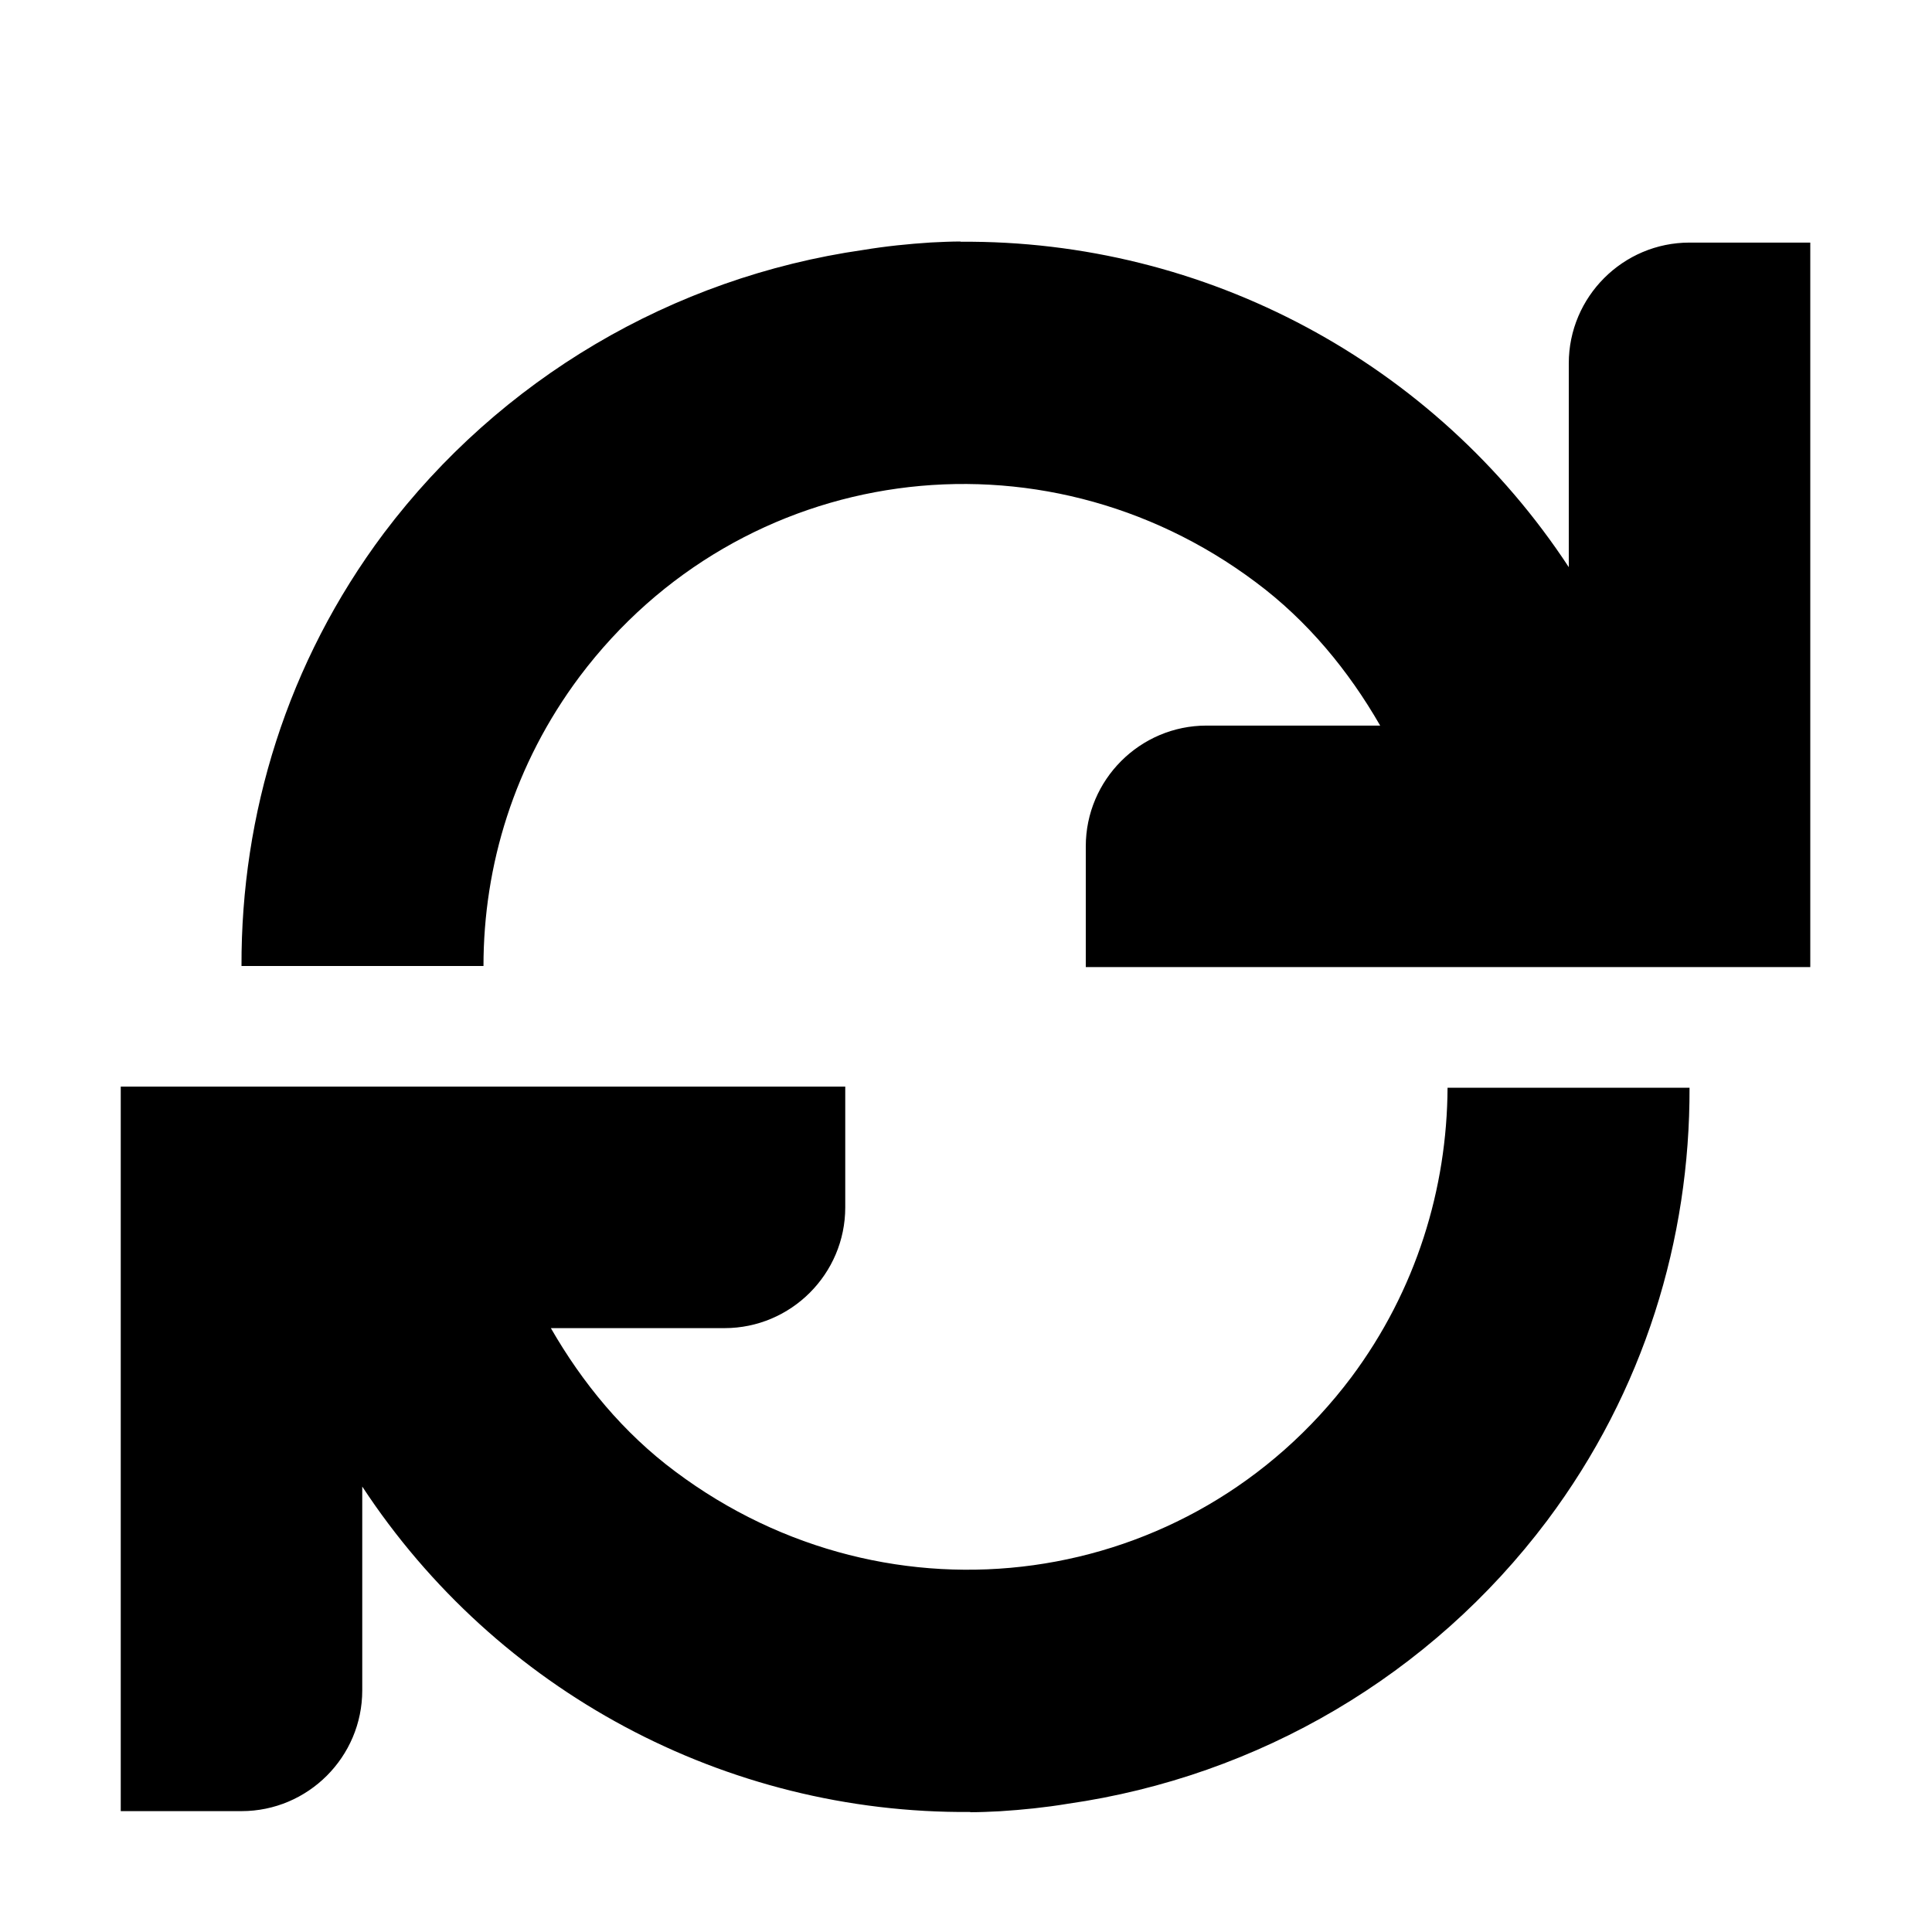
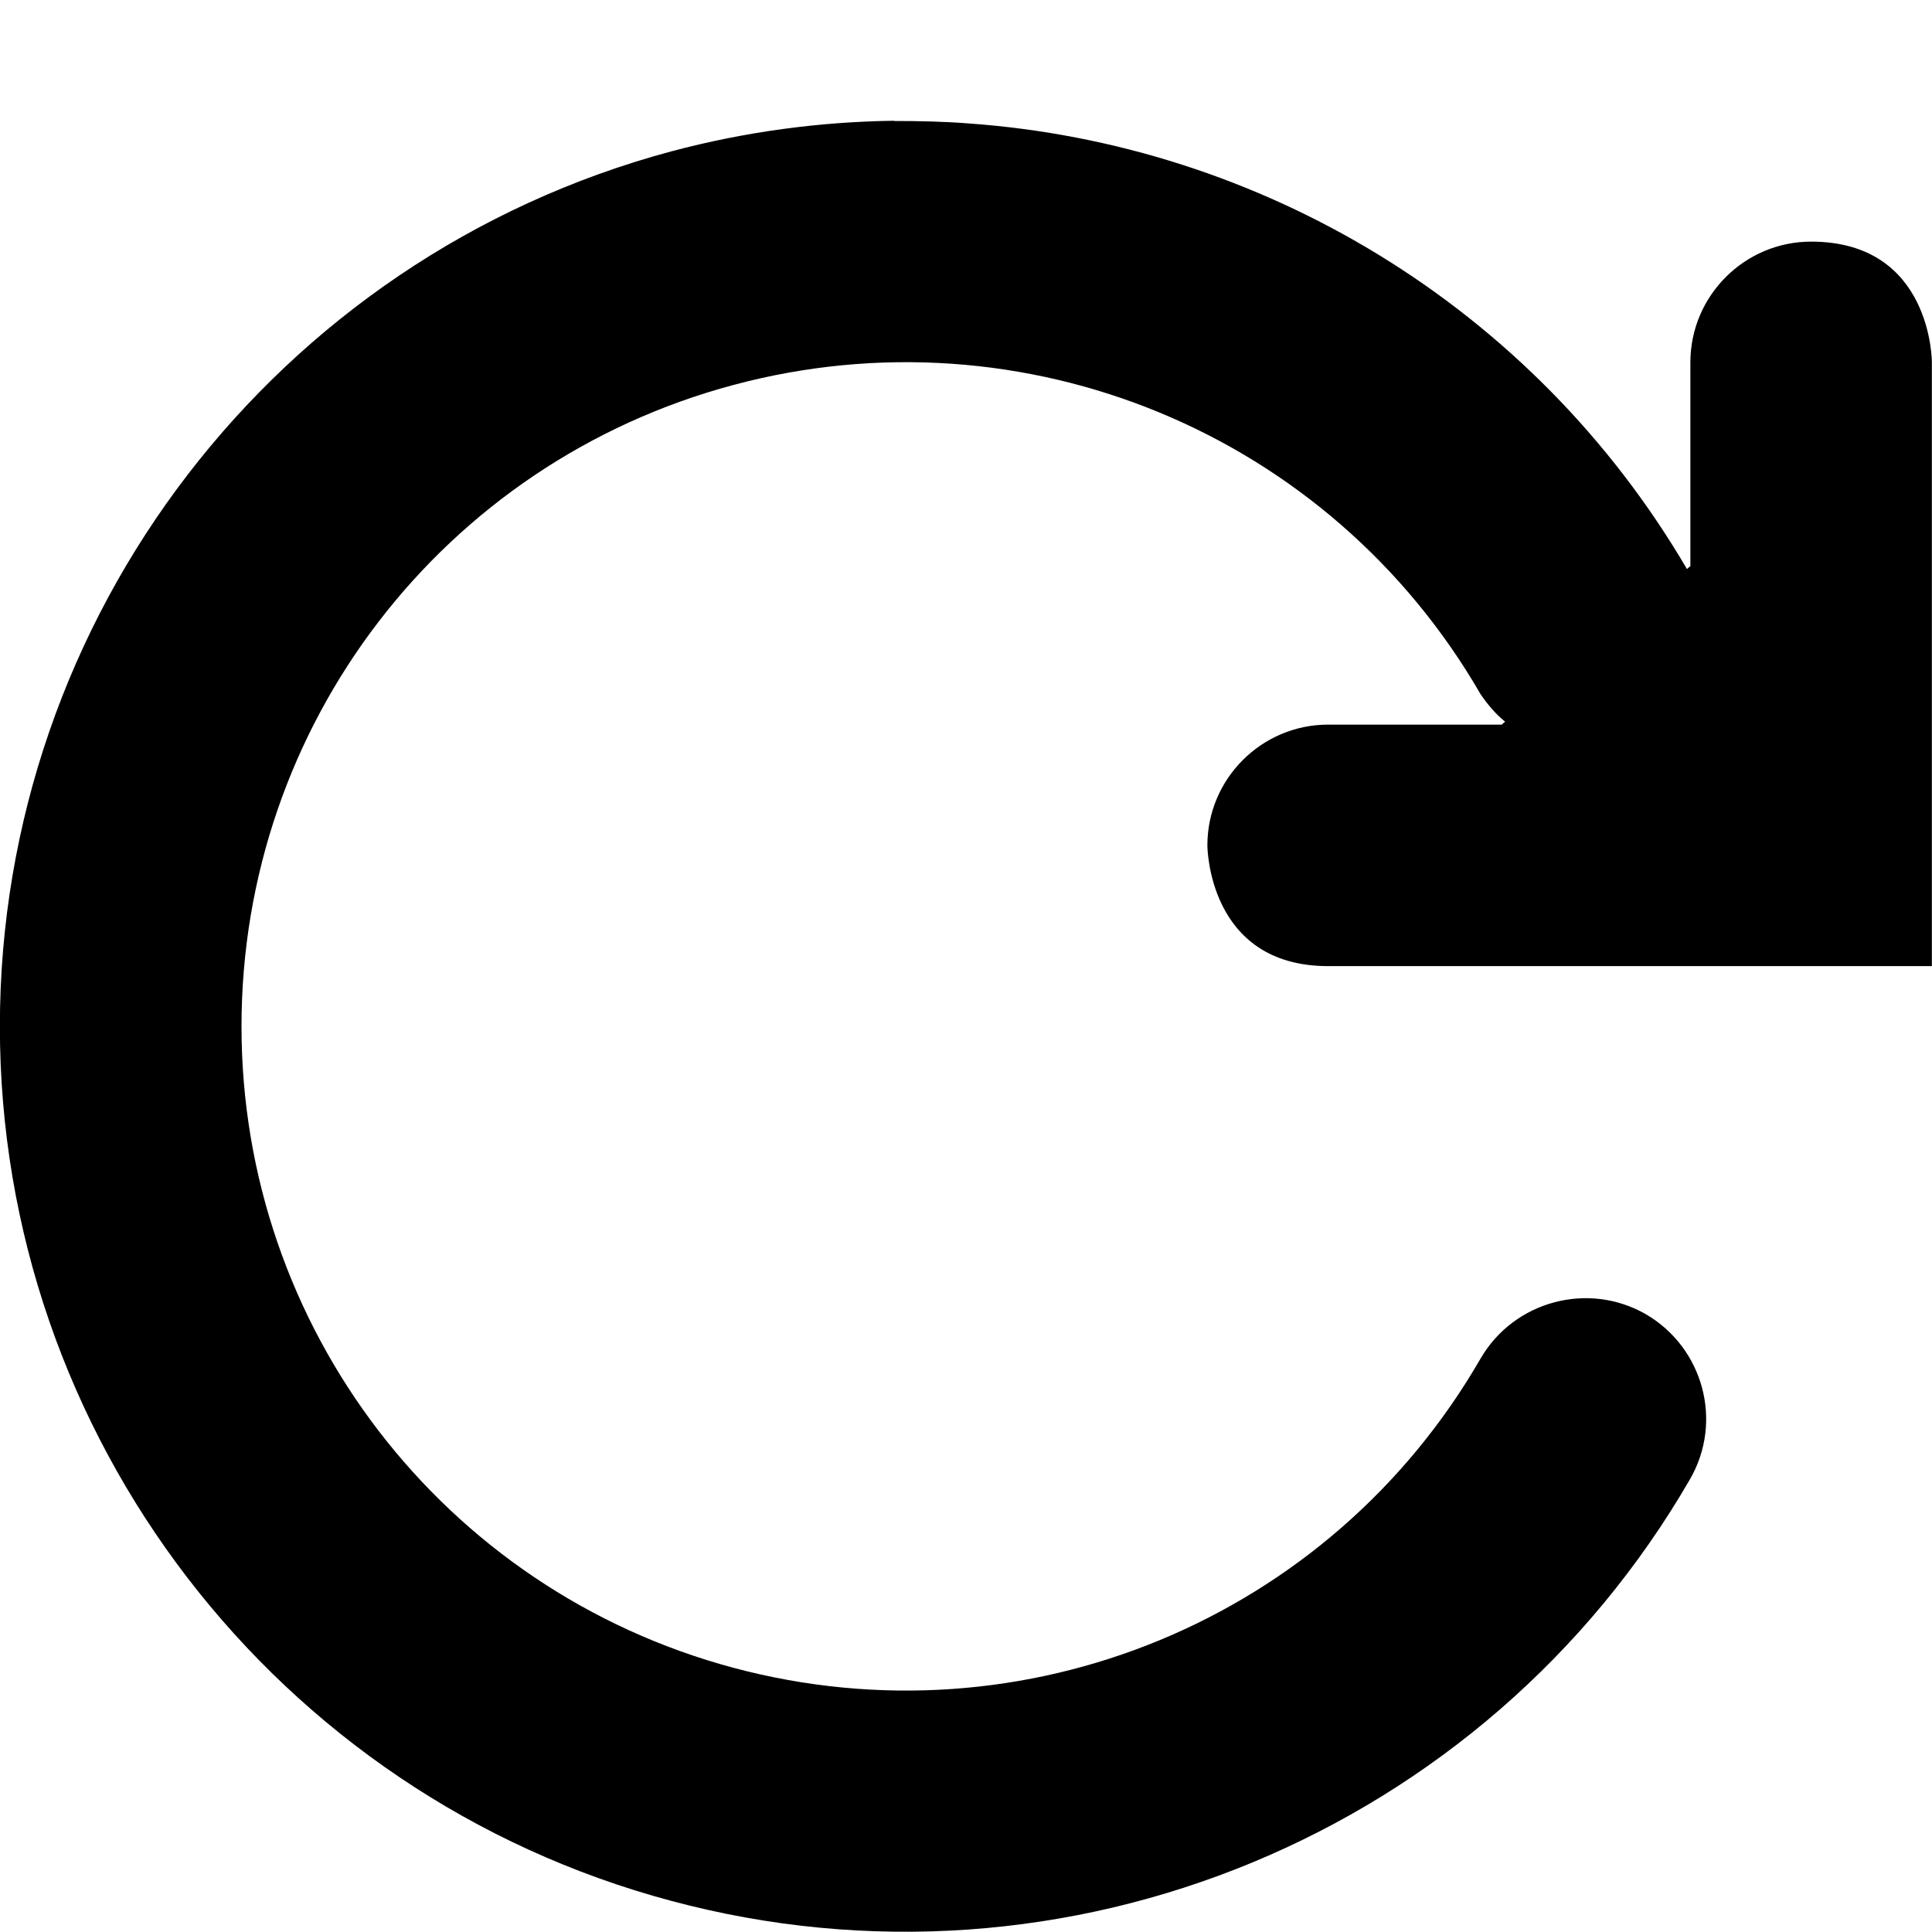
<svg xmlns="http://www.w3.org/2000/svg" height="16px" viewBox="0 0 16 16" width="16px">
-   <g fill="#000000">
-     <path d="m 7.957 2 c -0.082 0 -0.164 0.004 -0.246 0.008 c -0.188 0.012 -0.375 0.031 -0.562 0.062 c -1.582 0.227 -3.008 1.07 -3.969 2.344 c -0.805 1.074 -1.184 2.332 -1.18 3.586 h 2.004 c 0 -0.832 0.254 -1.672 0.797 -2.398 c 1.336 -1.777 3.82 -2.113 5.598 -0.781 c 0.43 0.32 0.77 0.734 1.031 1.188 h -1.438 c -0.551 0 -1 0.449 -1 1 v 1 h 6 v -6 h -1 c -0.551 0 -1 0.449 -1 1 v 1.688 c -1.113 -1.695 -3.008 -2.711 -5.039 -2.695 z m 0 0" />
-     <path d="m 8.035 15.008 c 0.082 0 0.164 -0.004 0.246 -0.008 c 0.188 -0.012 0.375 -0.031 0.562 -0.062 c 1.582 -0.227 3.008 -1.066 3.969 -2.344 c 0.805 -1.074 1.184 -2.332 1.18 -3.586 h -2.004 c -0.004 0.832 -0.258 1.676 -0.797 2.398 c -1.336 1.777 -3.82 2.113 -5.598 0.781 c -0.43 -0.32 -0.77 -0.734 -1.031 -1.188 h 1.438 c 0.551 0 1 -0.449 1 -1 v -1 h -6 v 6 h 1 c 0.551 0 1 -0.449 1 -1 v -1.688 c 1.113 1.695 3.008 2.711 5.035 2.695 z m 0 0" />
-   </g>
+   <path d="m 7.406 1 c -0.613 0.008 -1.234 0.09 -1.848 0.254 c -3.273 0.879 -5.559 3.855 -5.559 7.246 s 2.285 6.367 5.559 7.242 c 3.273 0.879 6.742 -0.559 8.438 -3.492 c 0.277 -0.48 0.109 -1.09 -0.367 -1.367 c -0.477 -0.273 -1.09 -0.109 -1.367 0.367 c -1.246 2.16 -3.777 3.207 -6.188 2.562 c -2.406 -0.645 -4.074 -2.82 -4.074 -5.312 c 0 -2.496 1.668 -4.668 4.074 -5.312 c 2.41 -0.645 4.941 0.402 6.188 2.562 c 0.059 0.086 0.125 0.164 0.203 0.227 l -0.02 0.016 l -0.008 0.008 h -1.438 c -0.551 0 -1 0.449 -1 1 c 0 0 0 1 1 1 h 5 v -5 s 0.004 -1 -1 -1 c -0.551 0 -1 0.449 -1 1 v 1.688 l -0.016 0.012 l -0.012 0.012 c -1.277 -2.18 -3.531 -3.52 -5.953 -3.691 c -0.203 -0.016 -0.406 -0.02 -0.613 -0.02 z m 0 0" fill="#000000" />
</svg>
